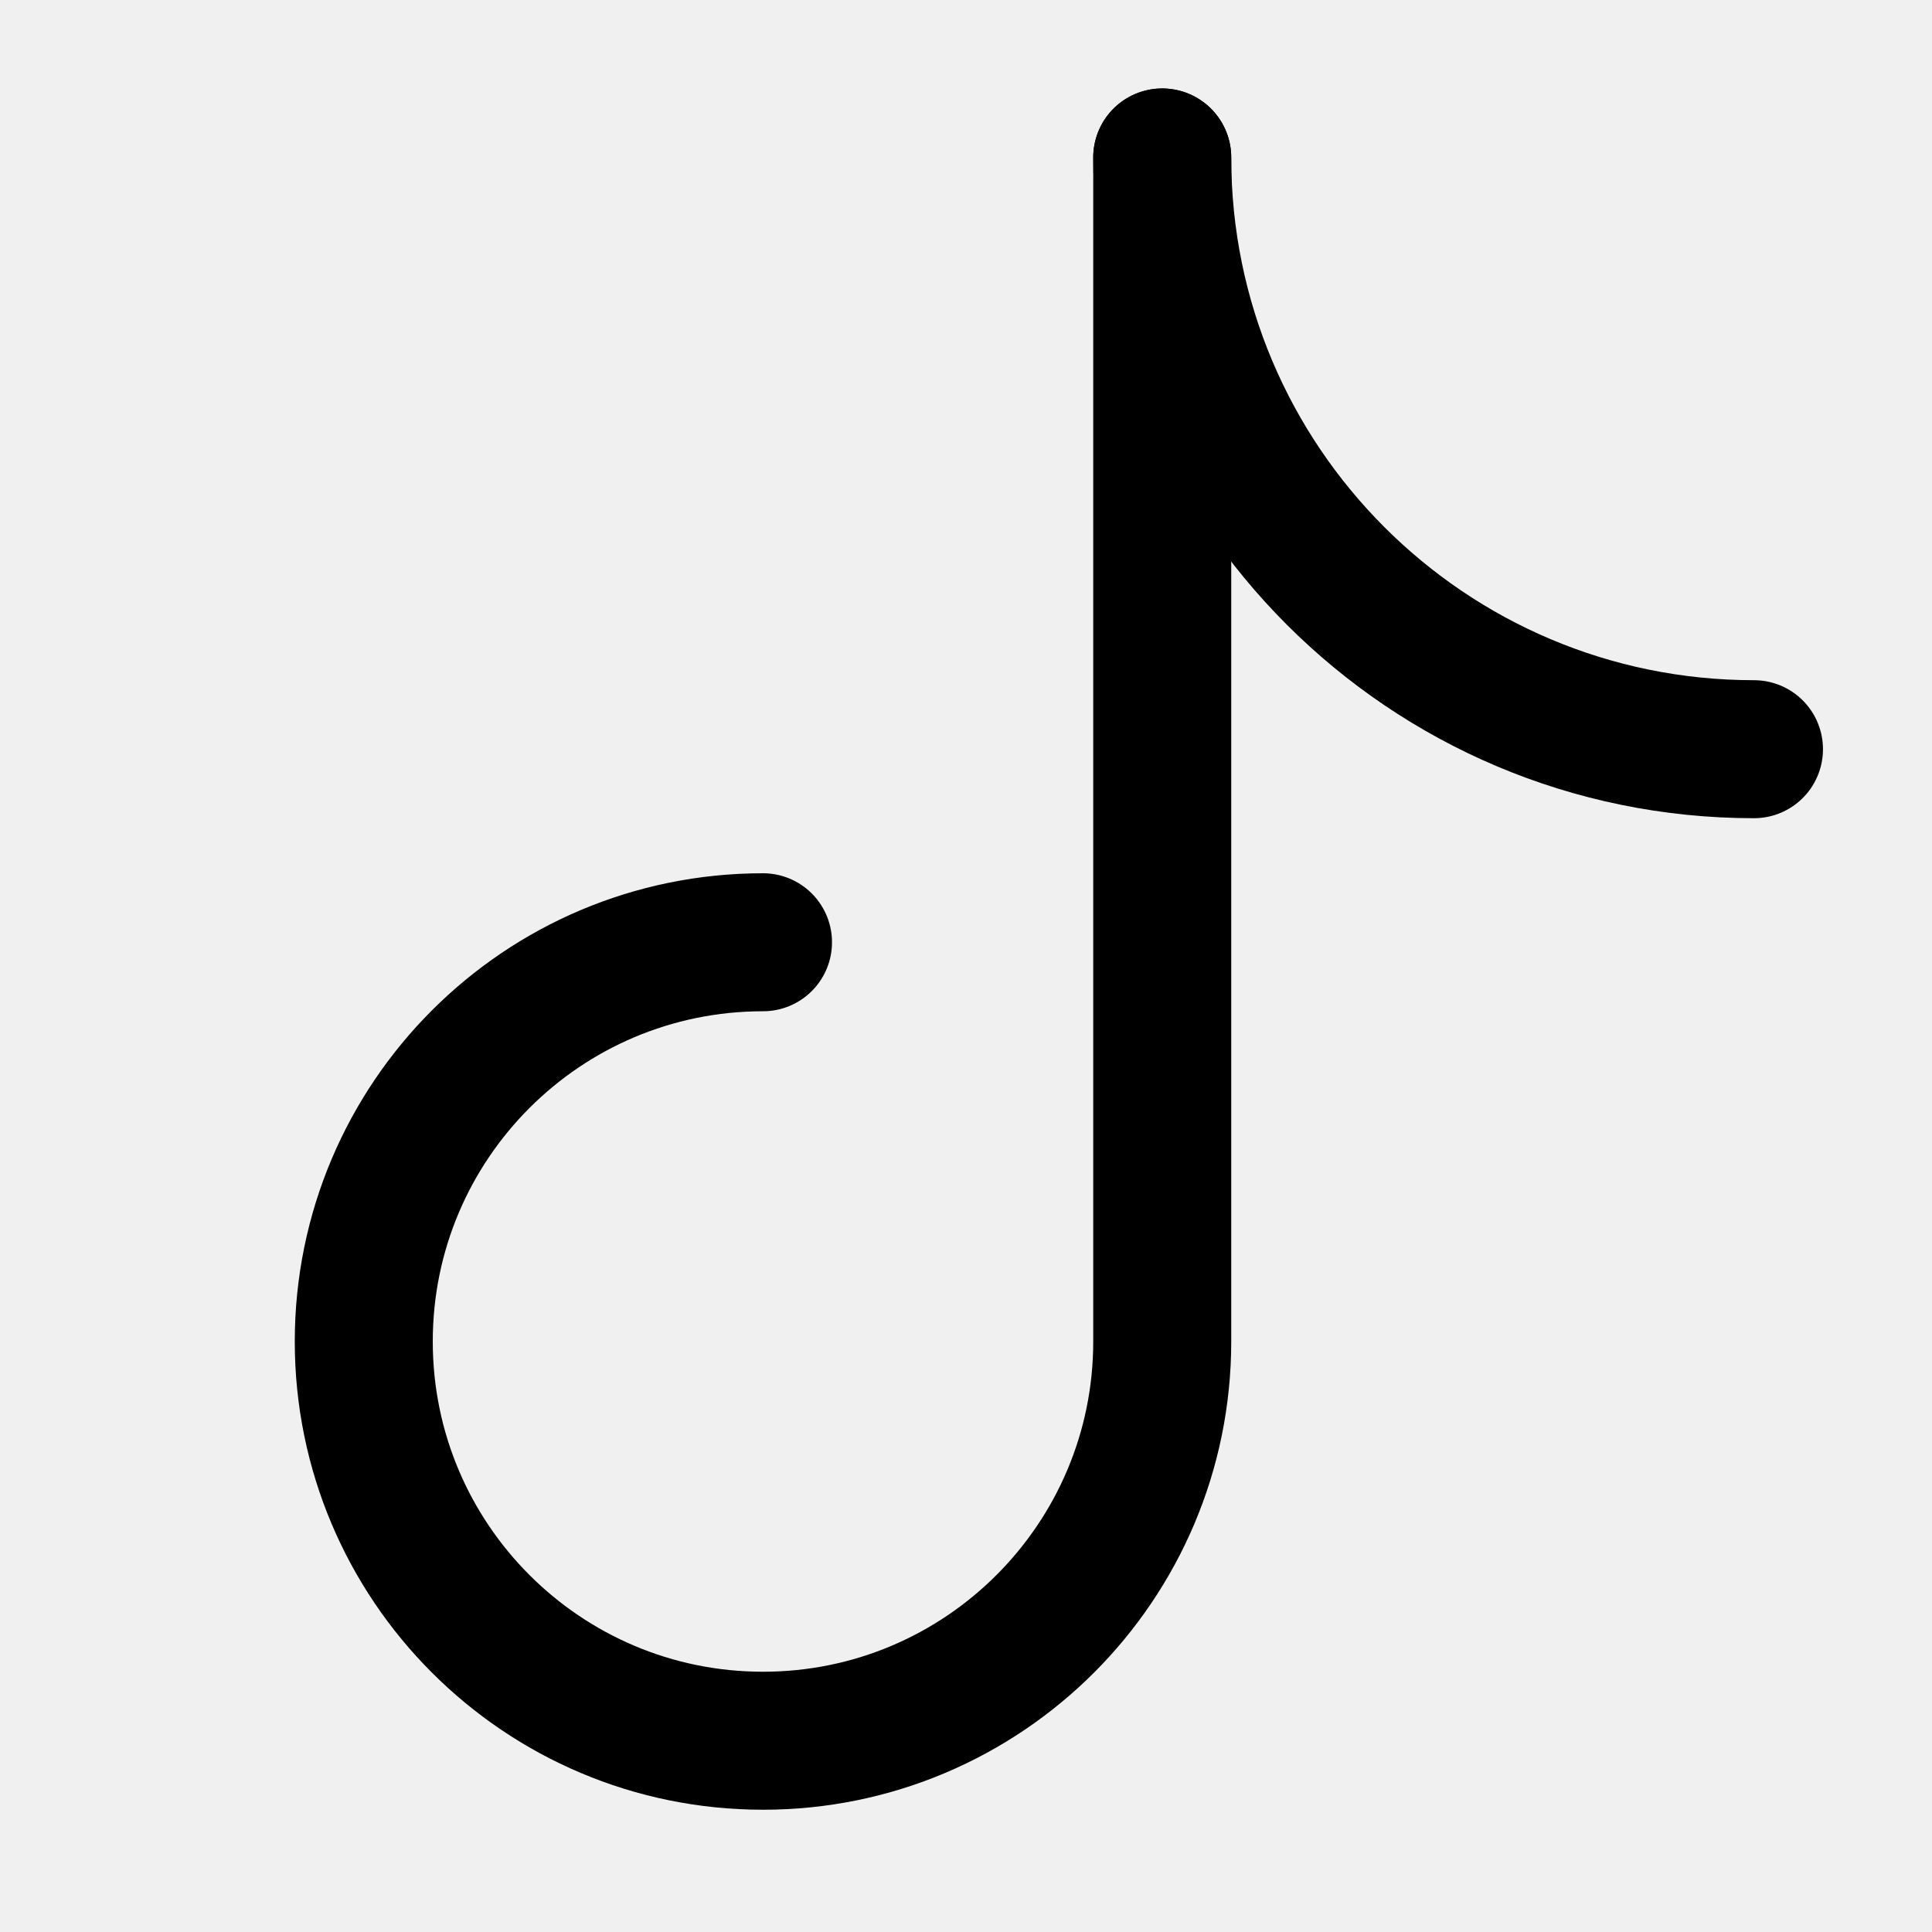
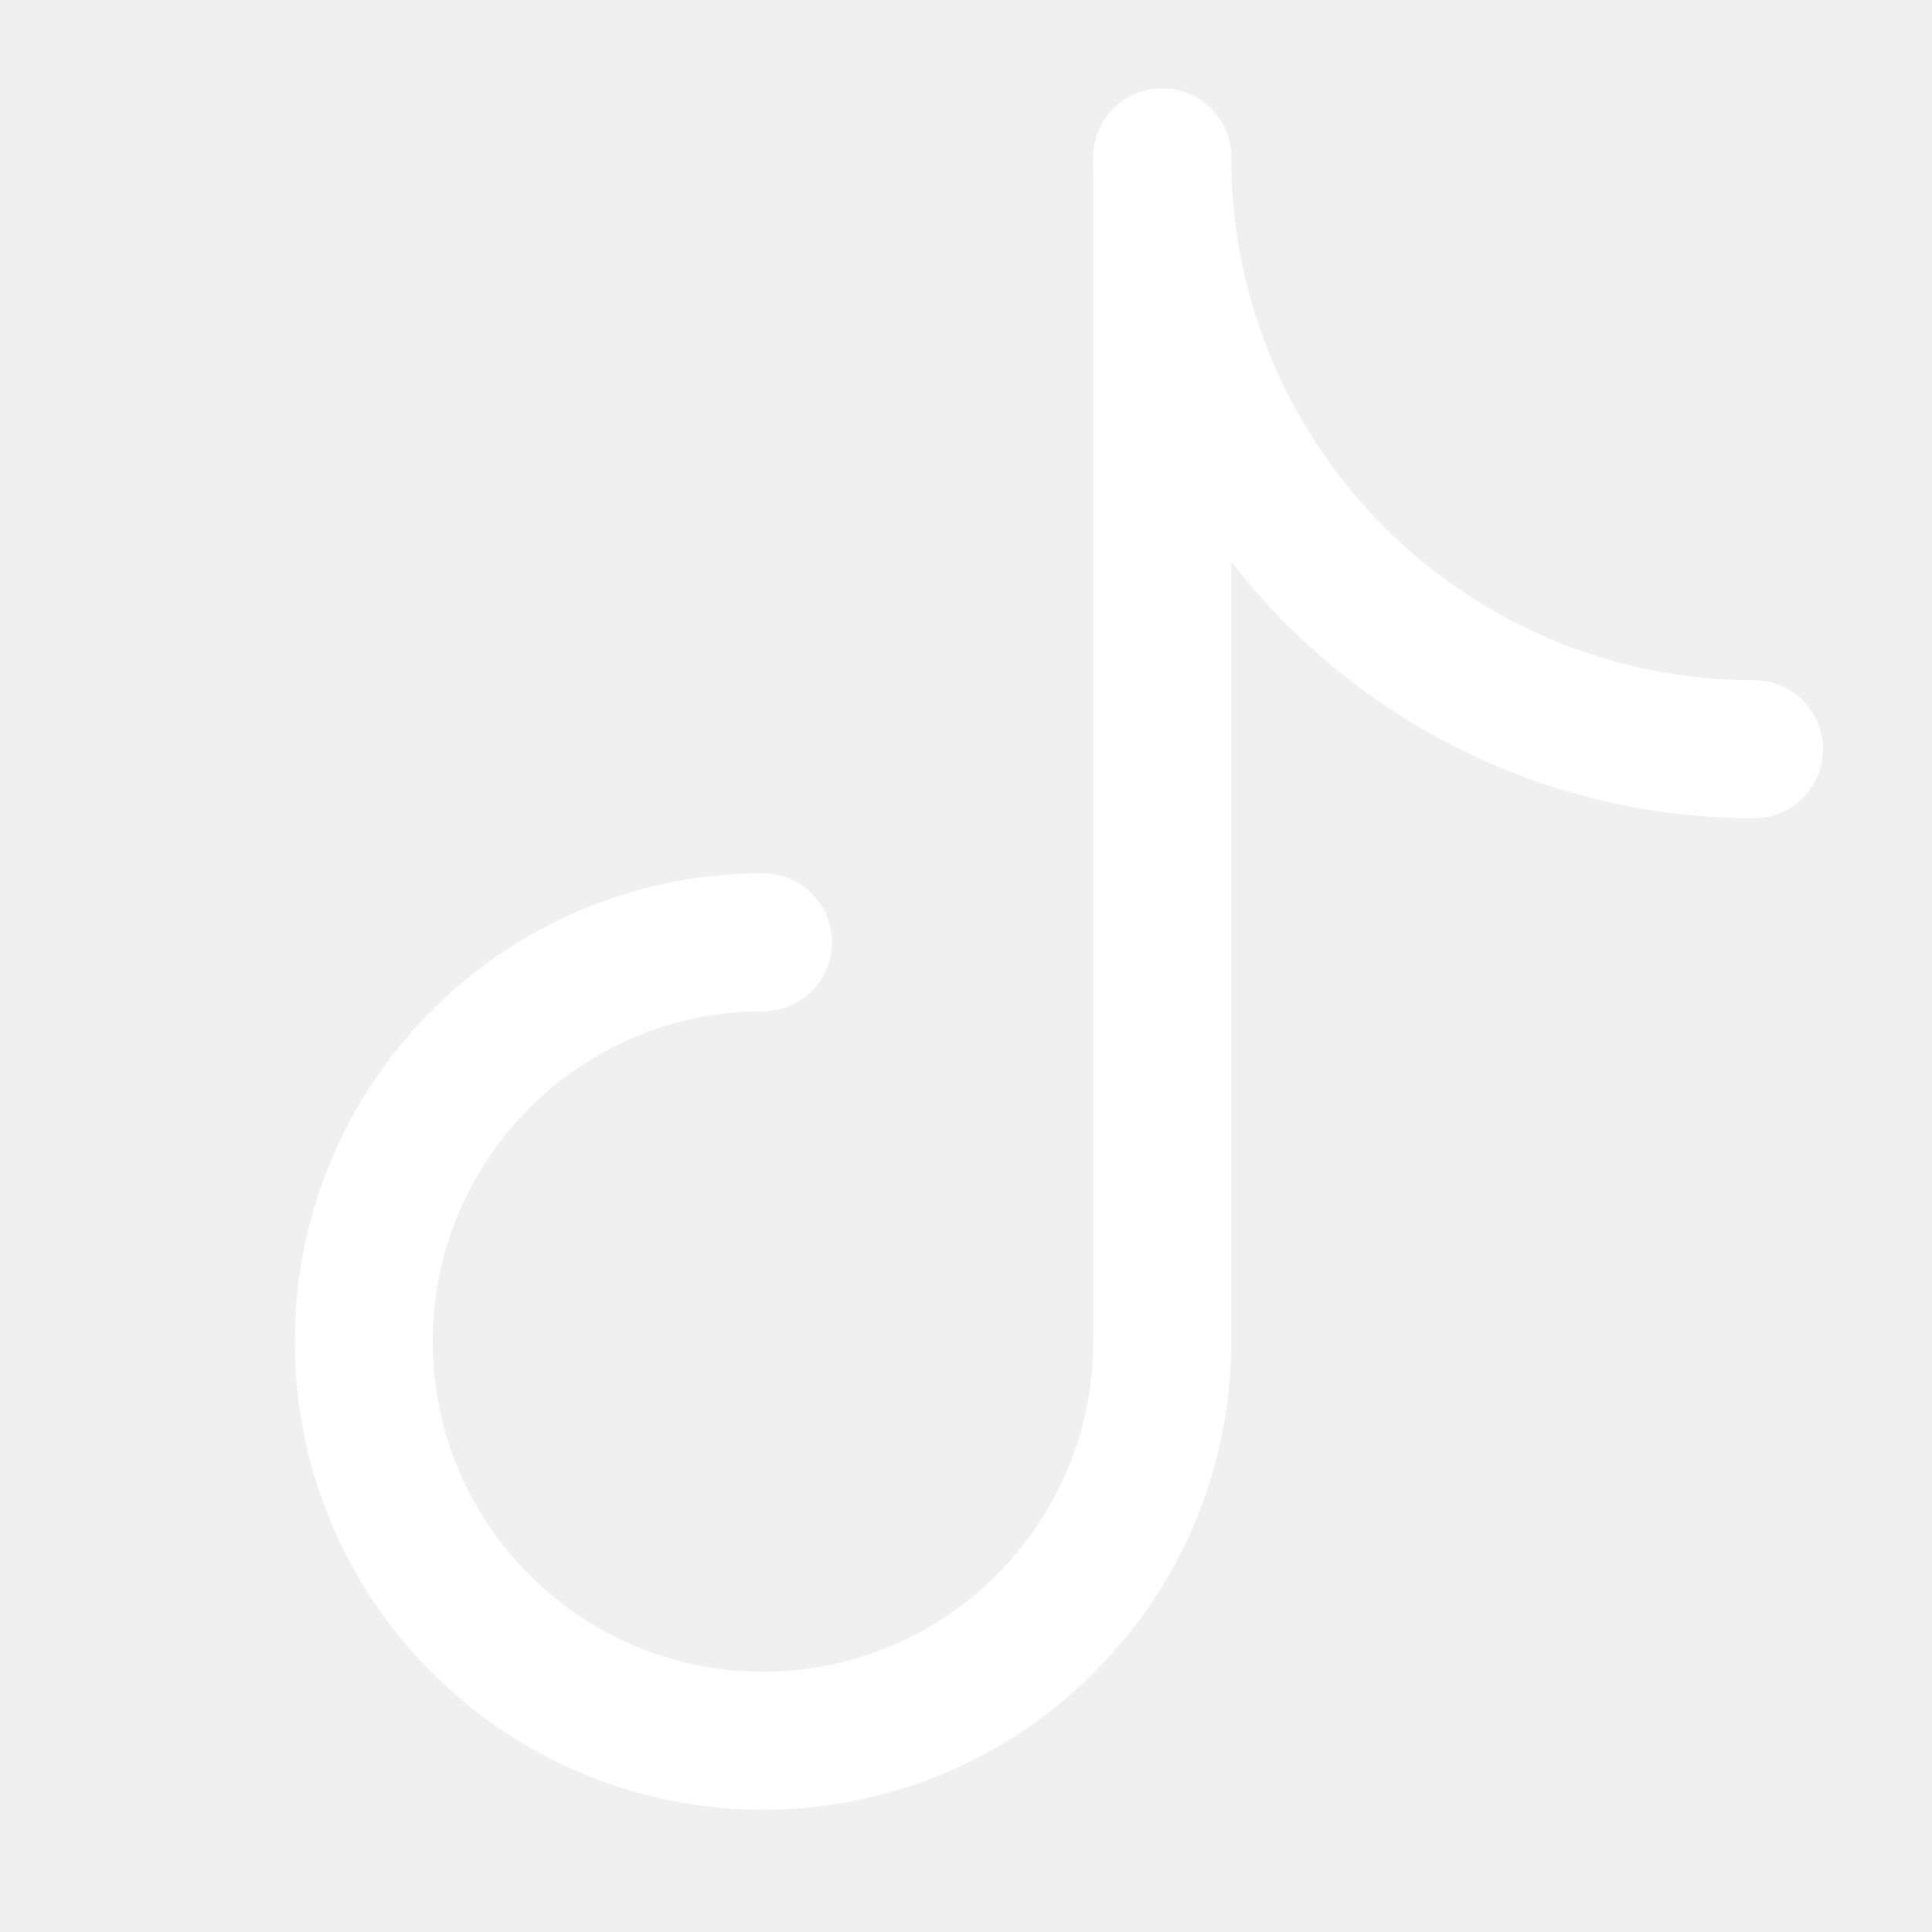
- <svg xmlns="http://www.w3.org/2000/svg" fill="none" viewBox="0 0 14 14" id="Tiktok--Streamline-Core" height="14" width="14">
+ <svg xmlns="http://www.w3.org/2000/svg" fill="#00000000" viewBox="0 0 14 14" id="Tiktok--Streamline-Core" height="14" width="14">
  <g id="tiktok">
-     <path id="Ellipse 16" stroke="#000000" stroke-linecap="round" stroke-linejoin="round" d="M8.422 9.717V1.141m0 8.58c0 1.597 -1.295 2.893 -2.893 2.893 -1.598 0 -2.893 -1.295 -2.893 -2.893 0 -1.598 1.295 -2.893 2.893 -2.893" stroke-width="1" />
-     <path id="Ellipse 17" stroke="#000000" stroke-linecap="round" stroke-linejoin="round" d="M8.422 1.141c0 2.368 1.92 4.288 4.288 4.288" stroke-width="1" />
+     <path id="Ellipse 16" stroke="#FFFFFF" stroke-linecap="round" stroke-linejoin="round" d="M8.422 9.717V1.141m0 8.58c0 1.597 -1.295 2.893 -2.893 2.893 -1.598 0 -2.893 -1.295 -2.893 -2.893 0 -1.598 1.295 -2.893 2.893 -2.893" stroke-width="1" />
+     <path id="Ellipse 17" stroke="#FFFFFF" stroke-linecap="round" stroke-linejoin="round" d="M8.422 1.141c0 2.368 1.92 4.288 4.288 4.288" stroke-width="1" />
  </g>
</svg>
